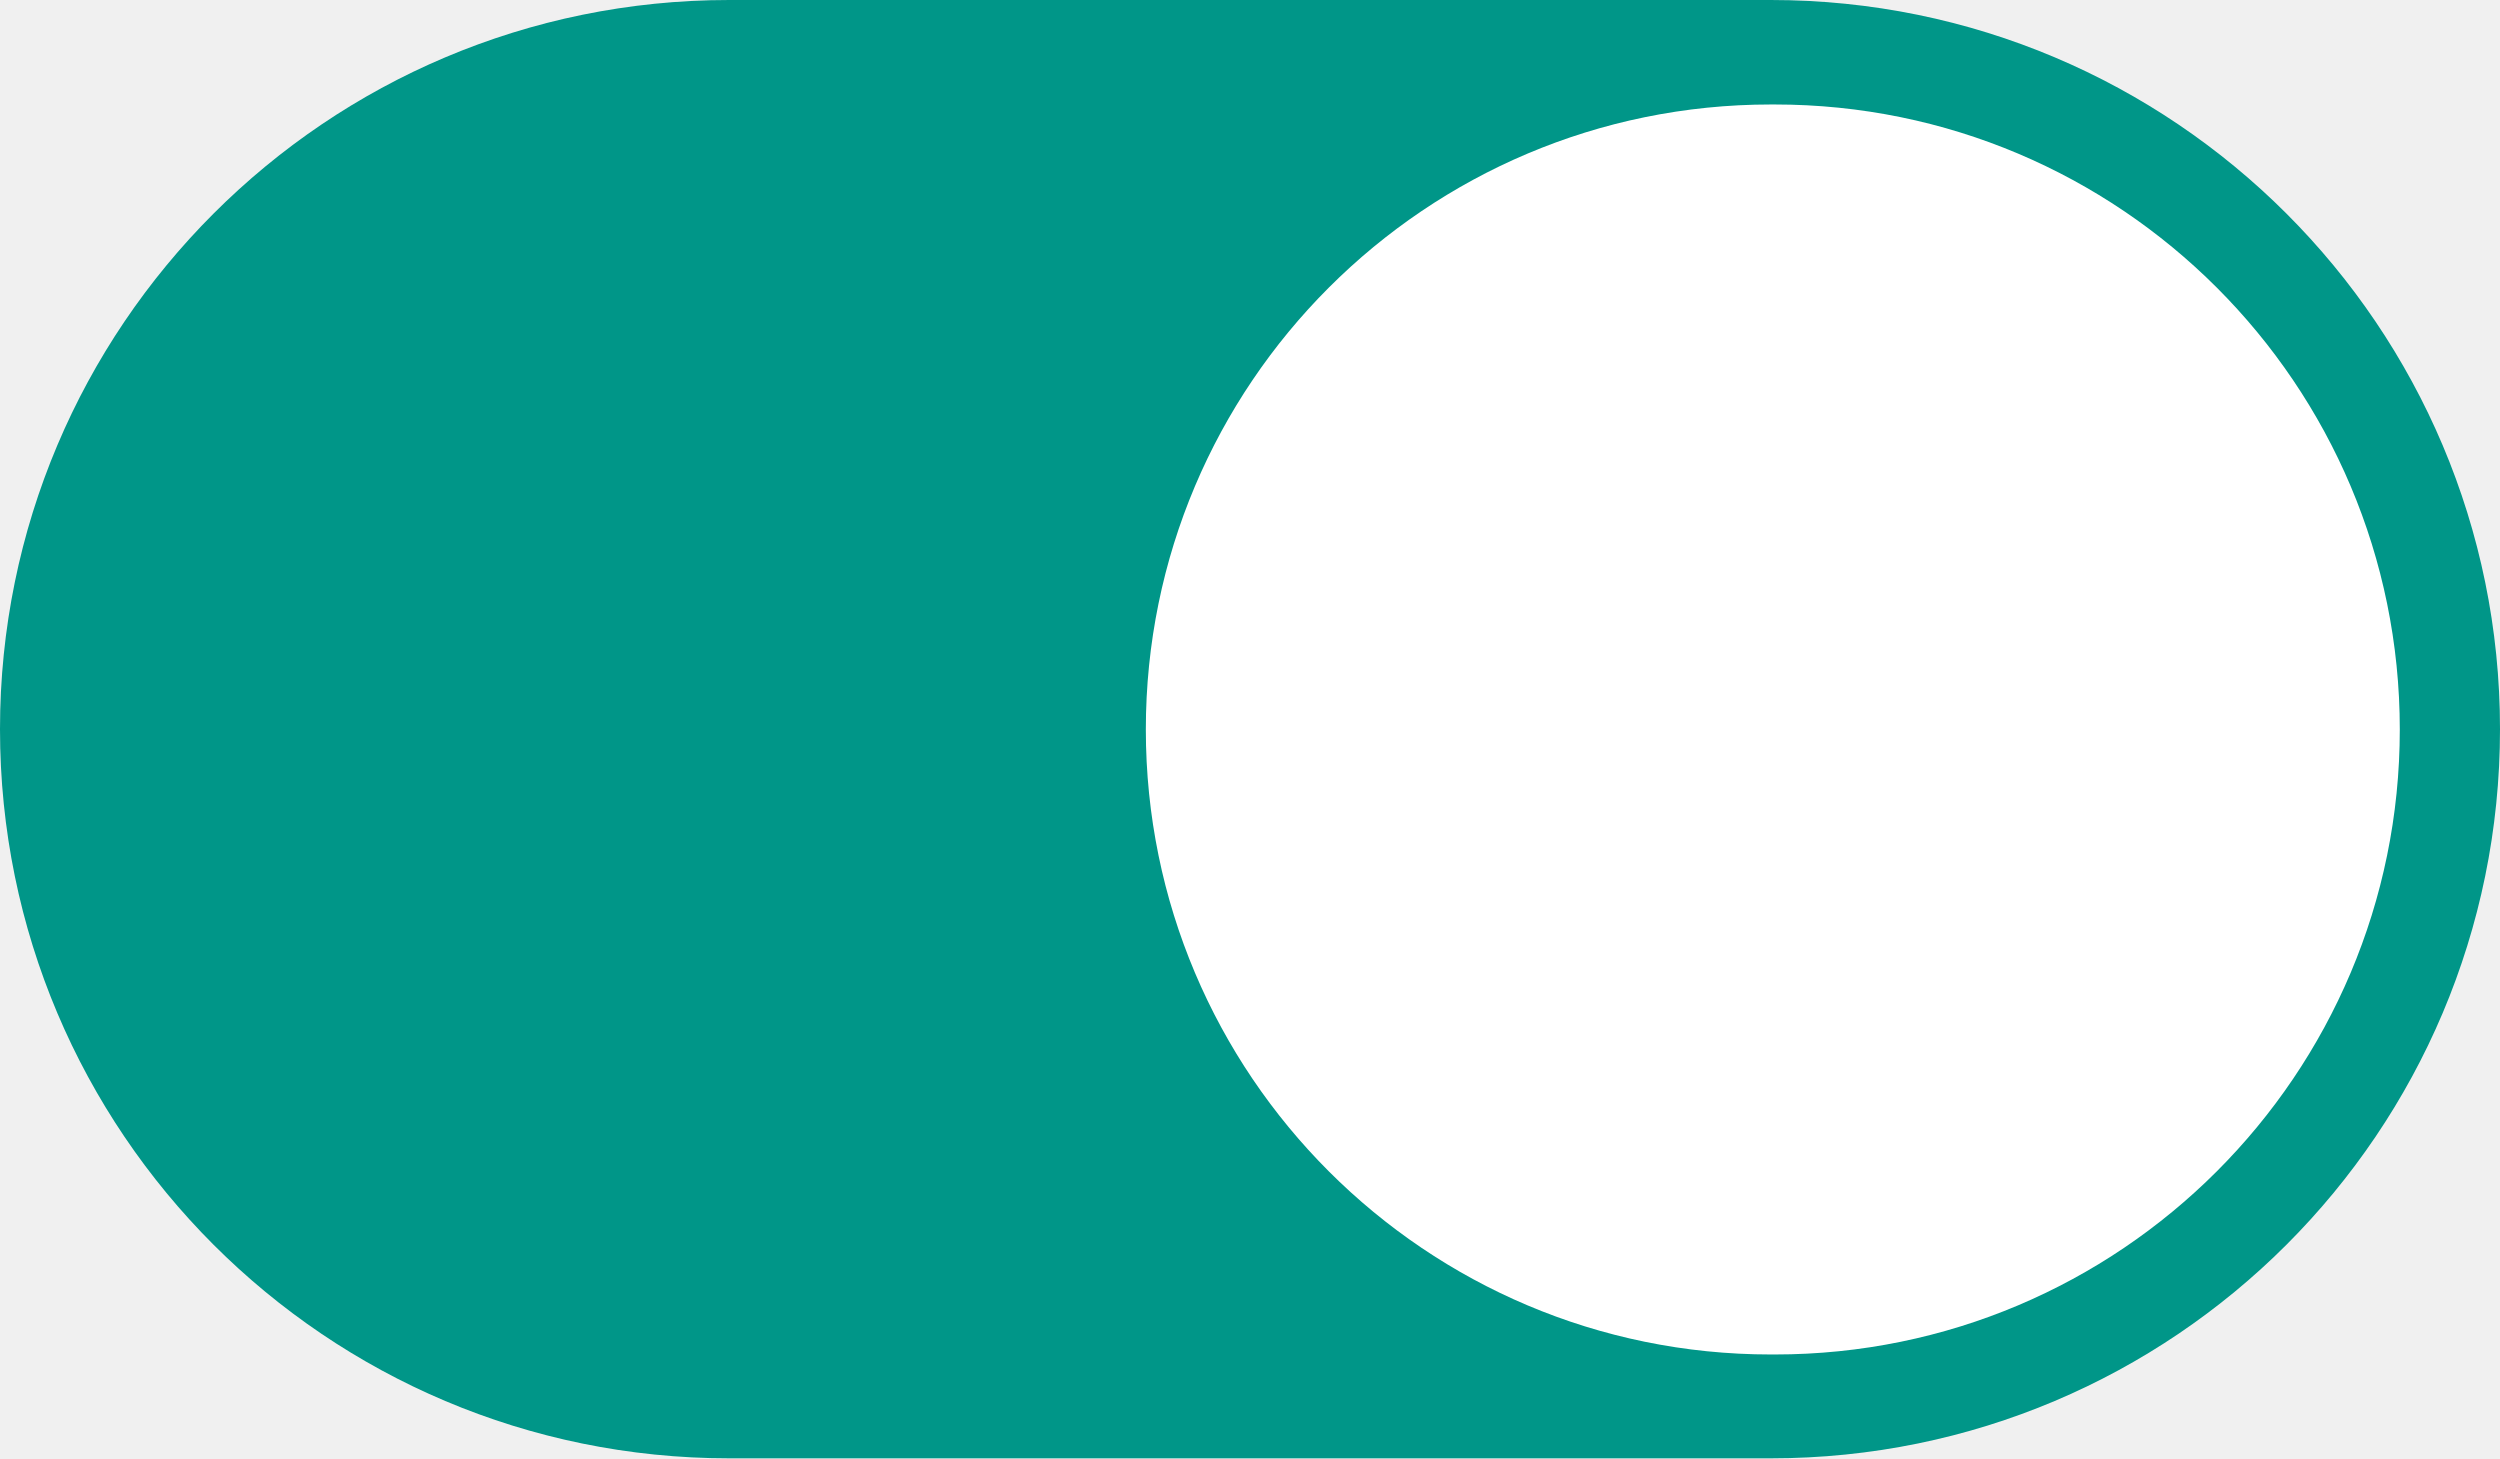
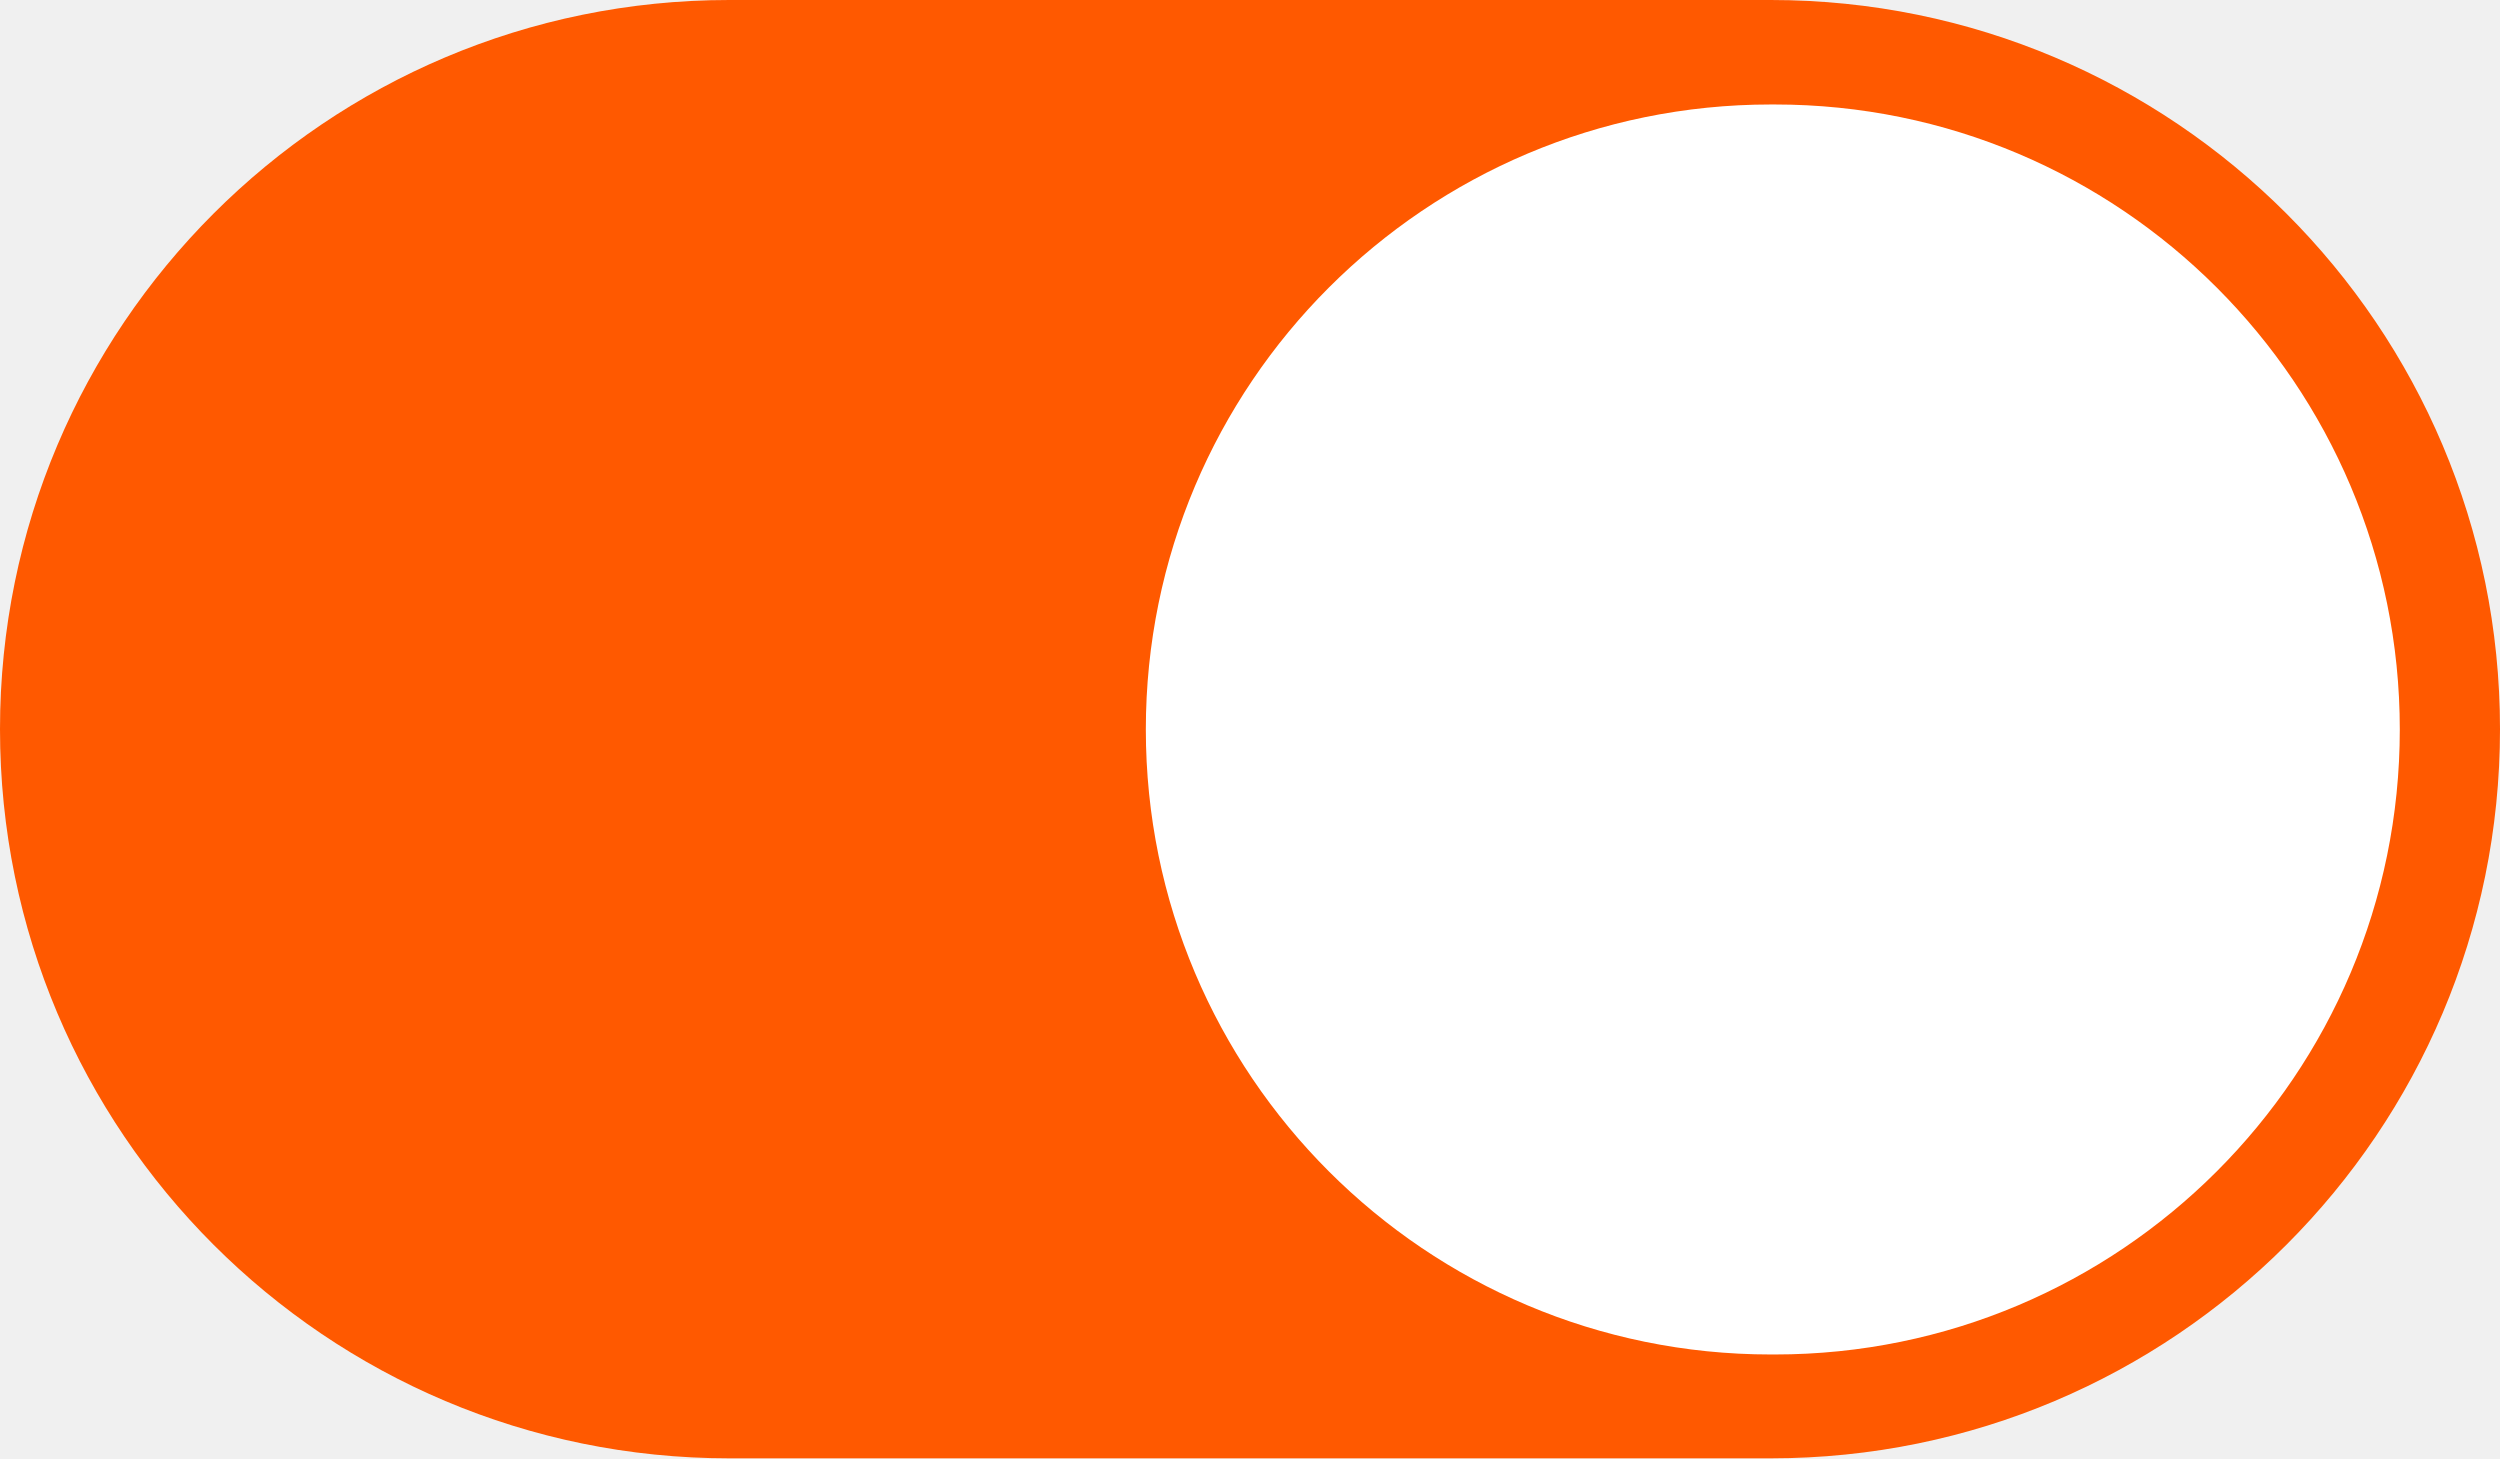
<svg xmlns="http://www.w3.org/2000/svg" width="24" height="14" viewBox="0 0 24 14" fill="none">
-   <rect width="24" height="14" rx="7" fill="#009688" />
+   <rect width="24" height="14" rx="7" fill="#ff5900" />
  <rect x="11" y="1.003" width="12.038" height="12" rx="6" fill="white" />
</svg>
